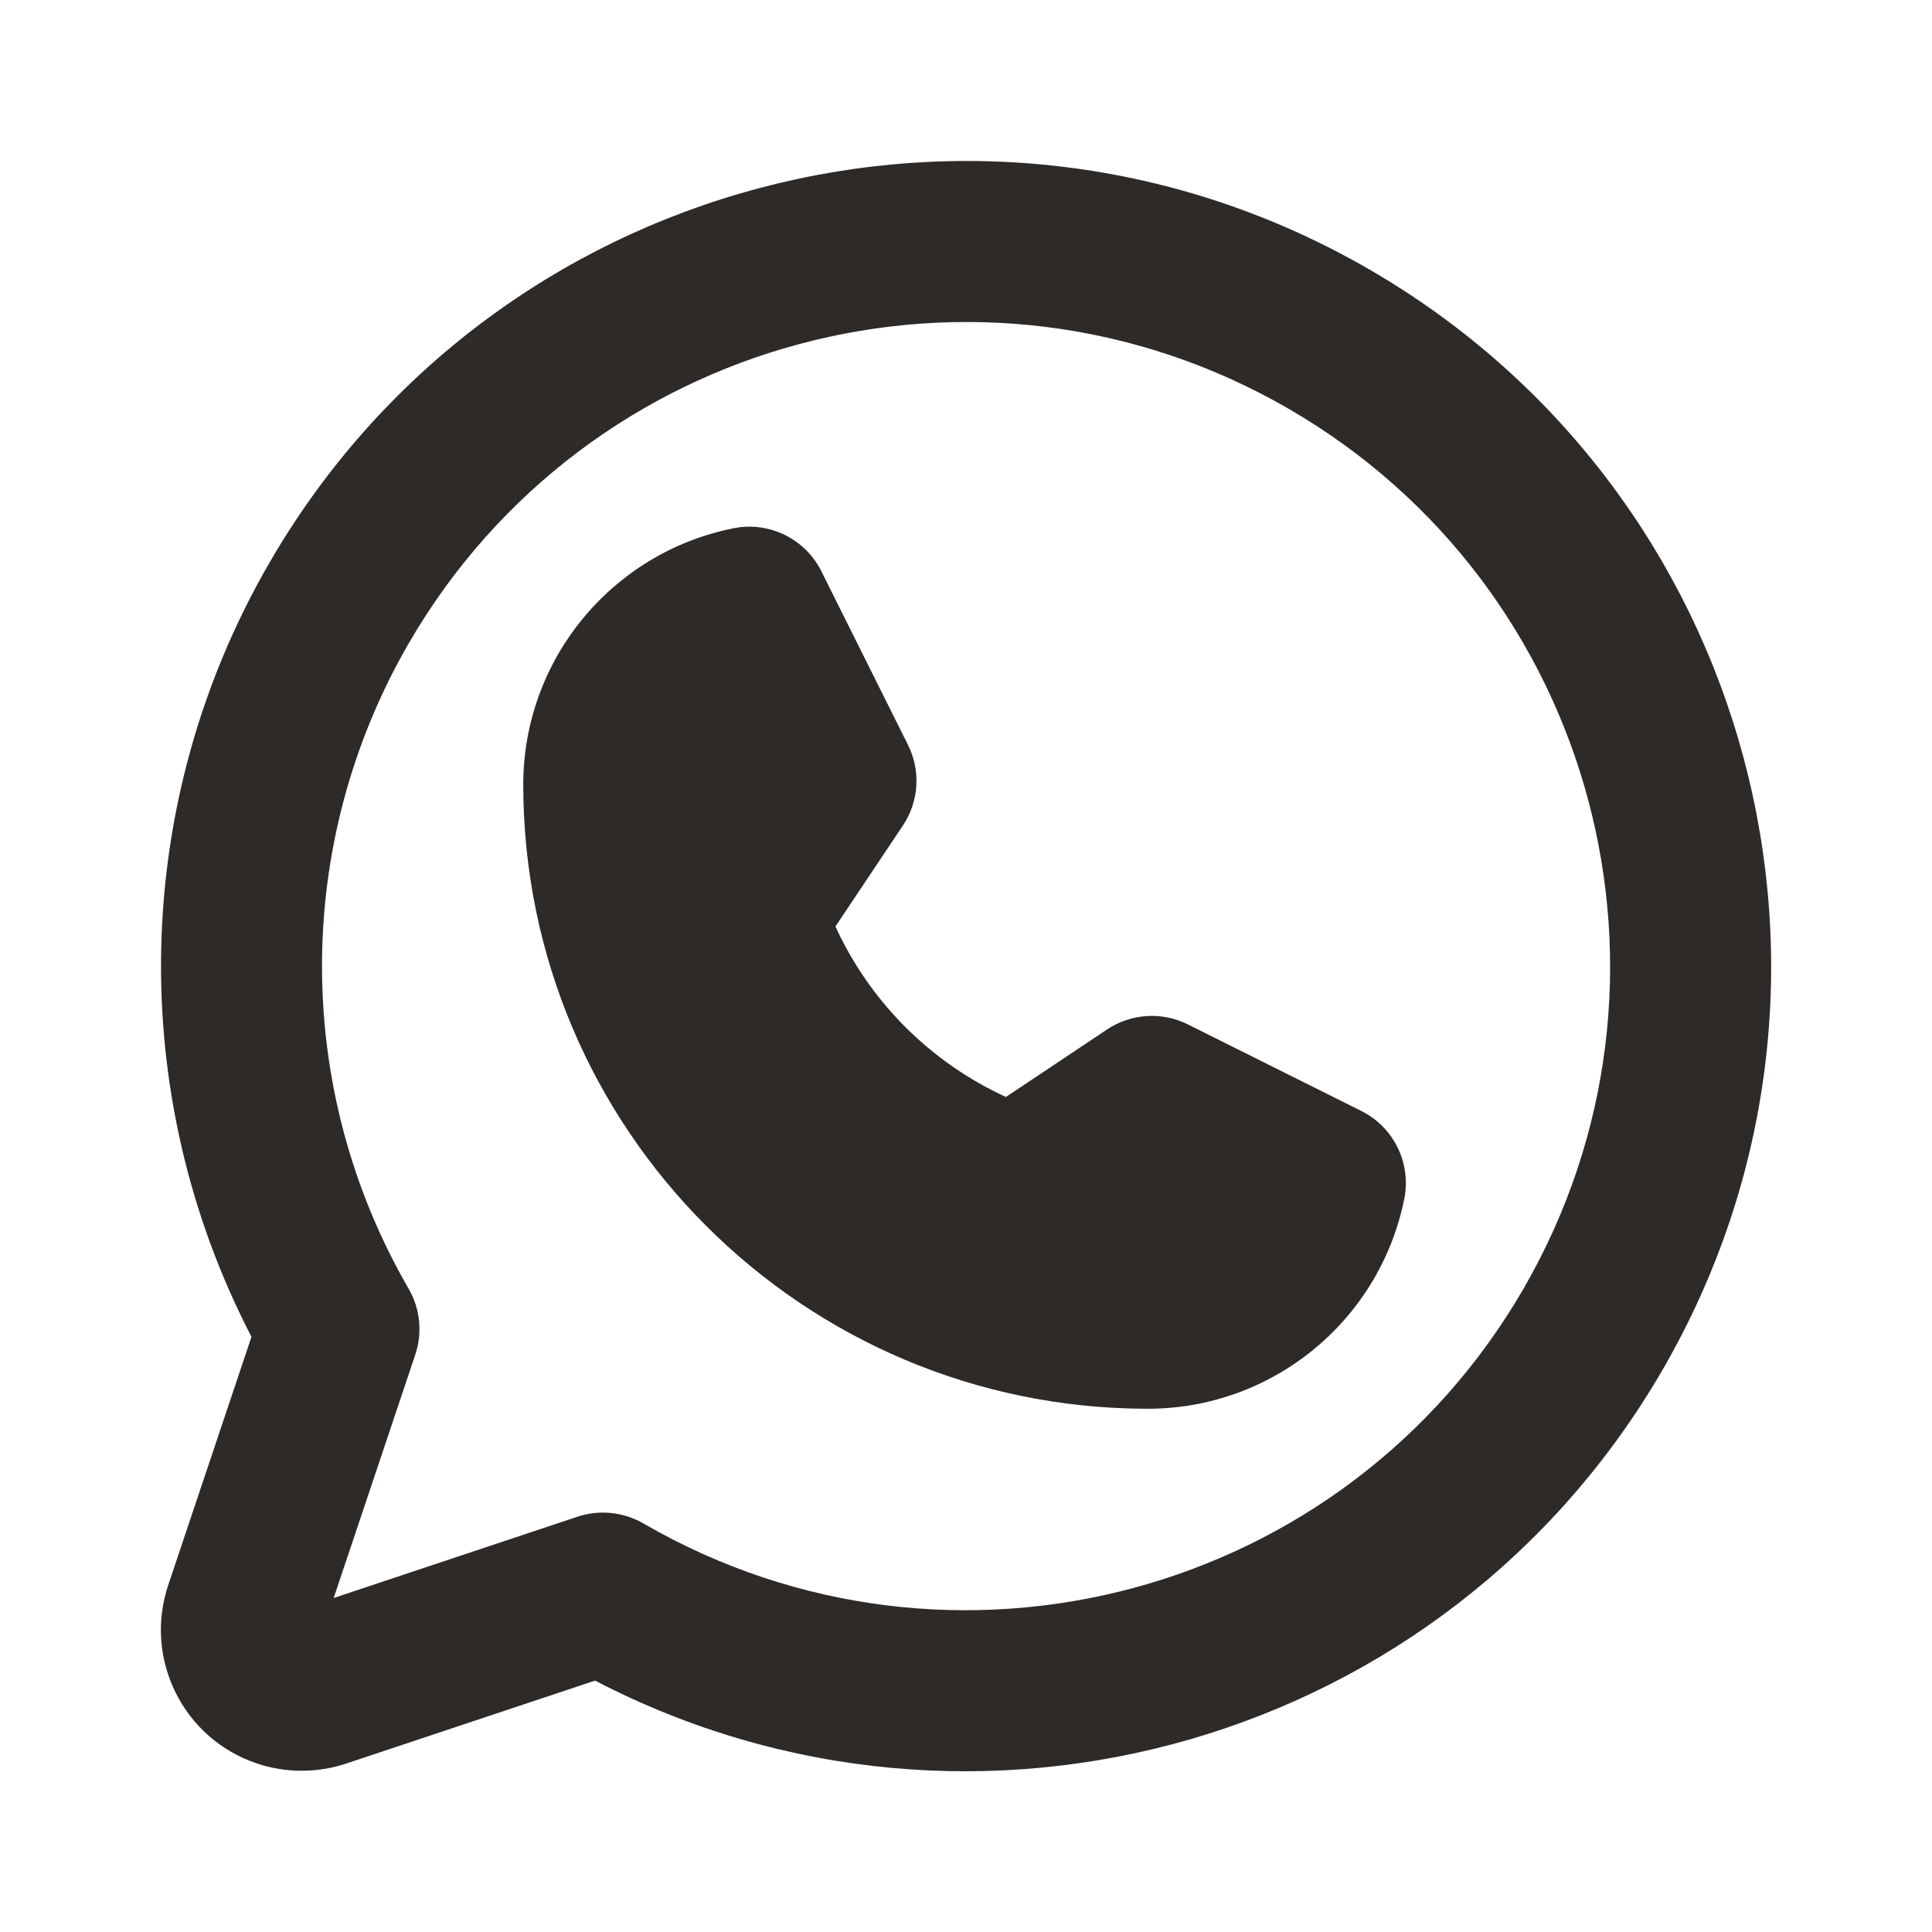
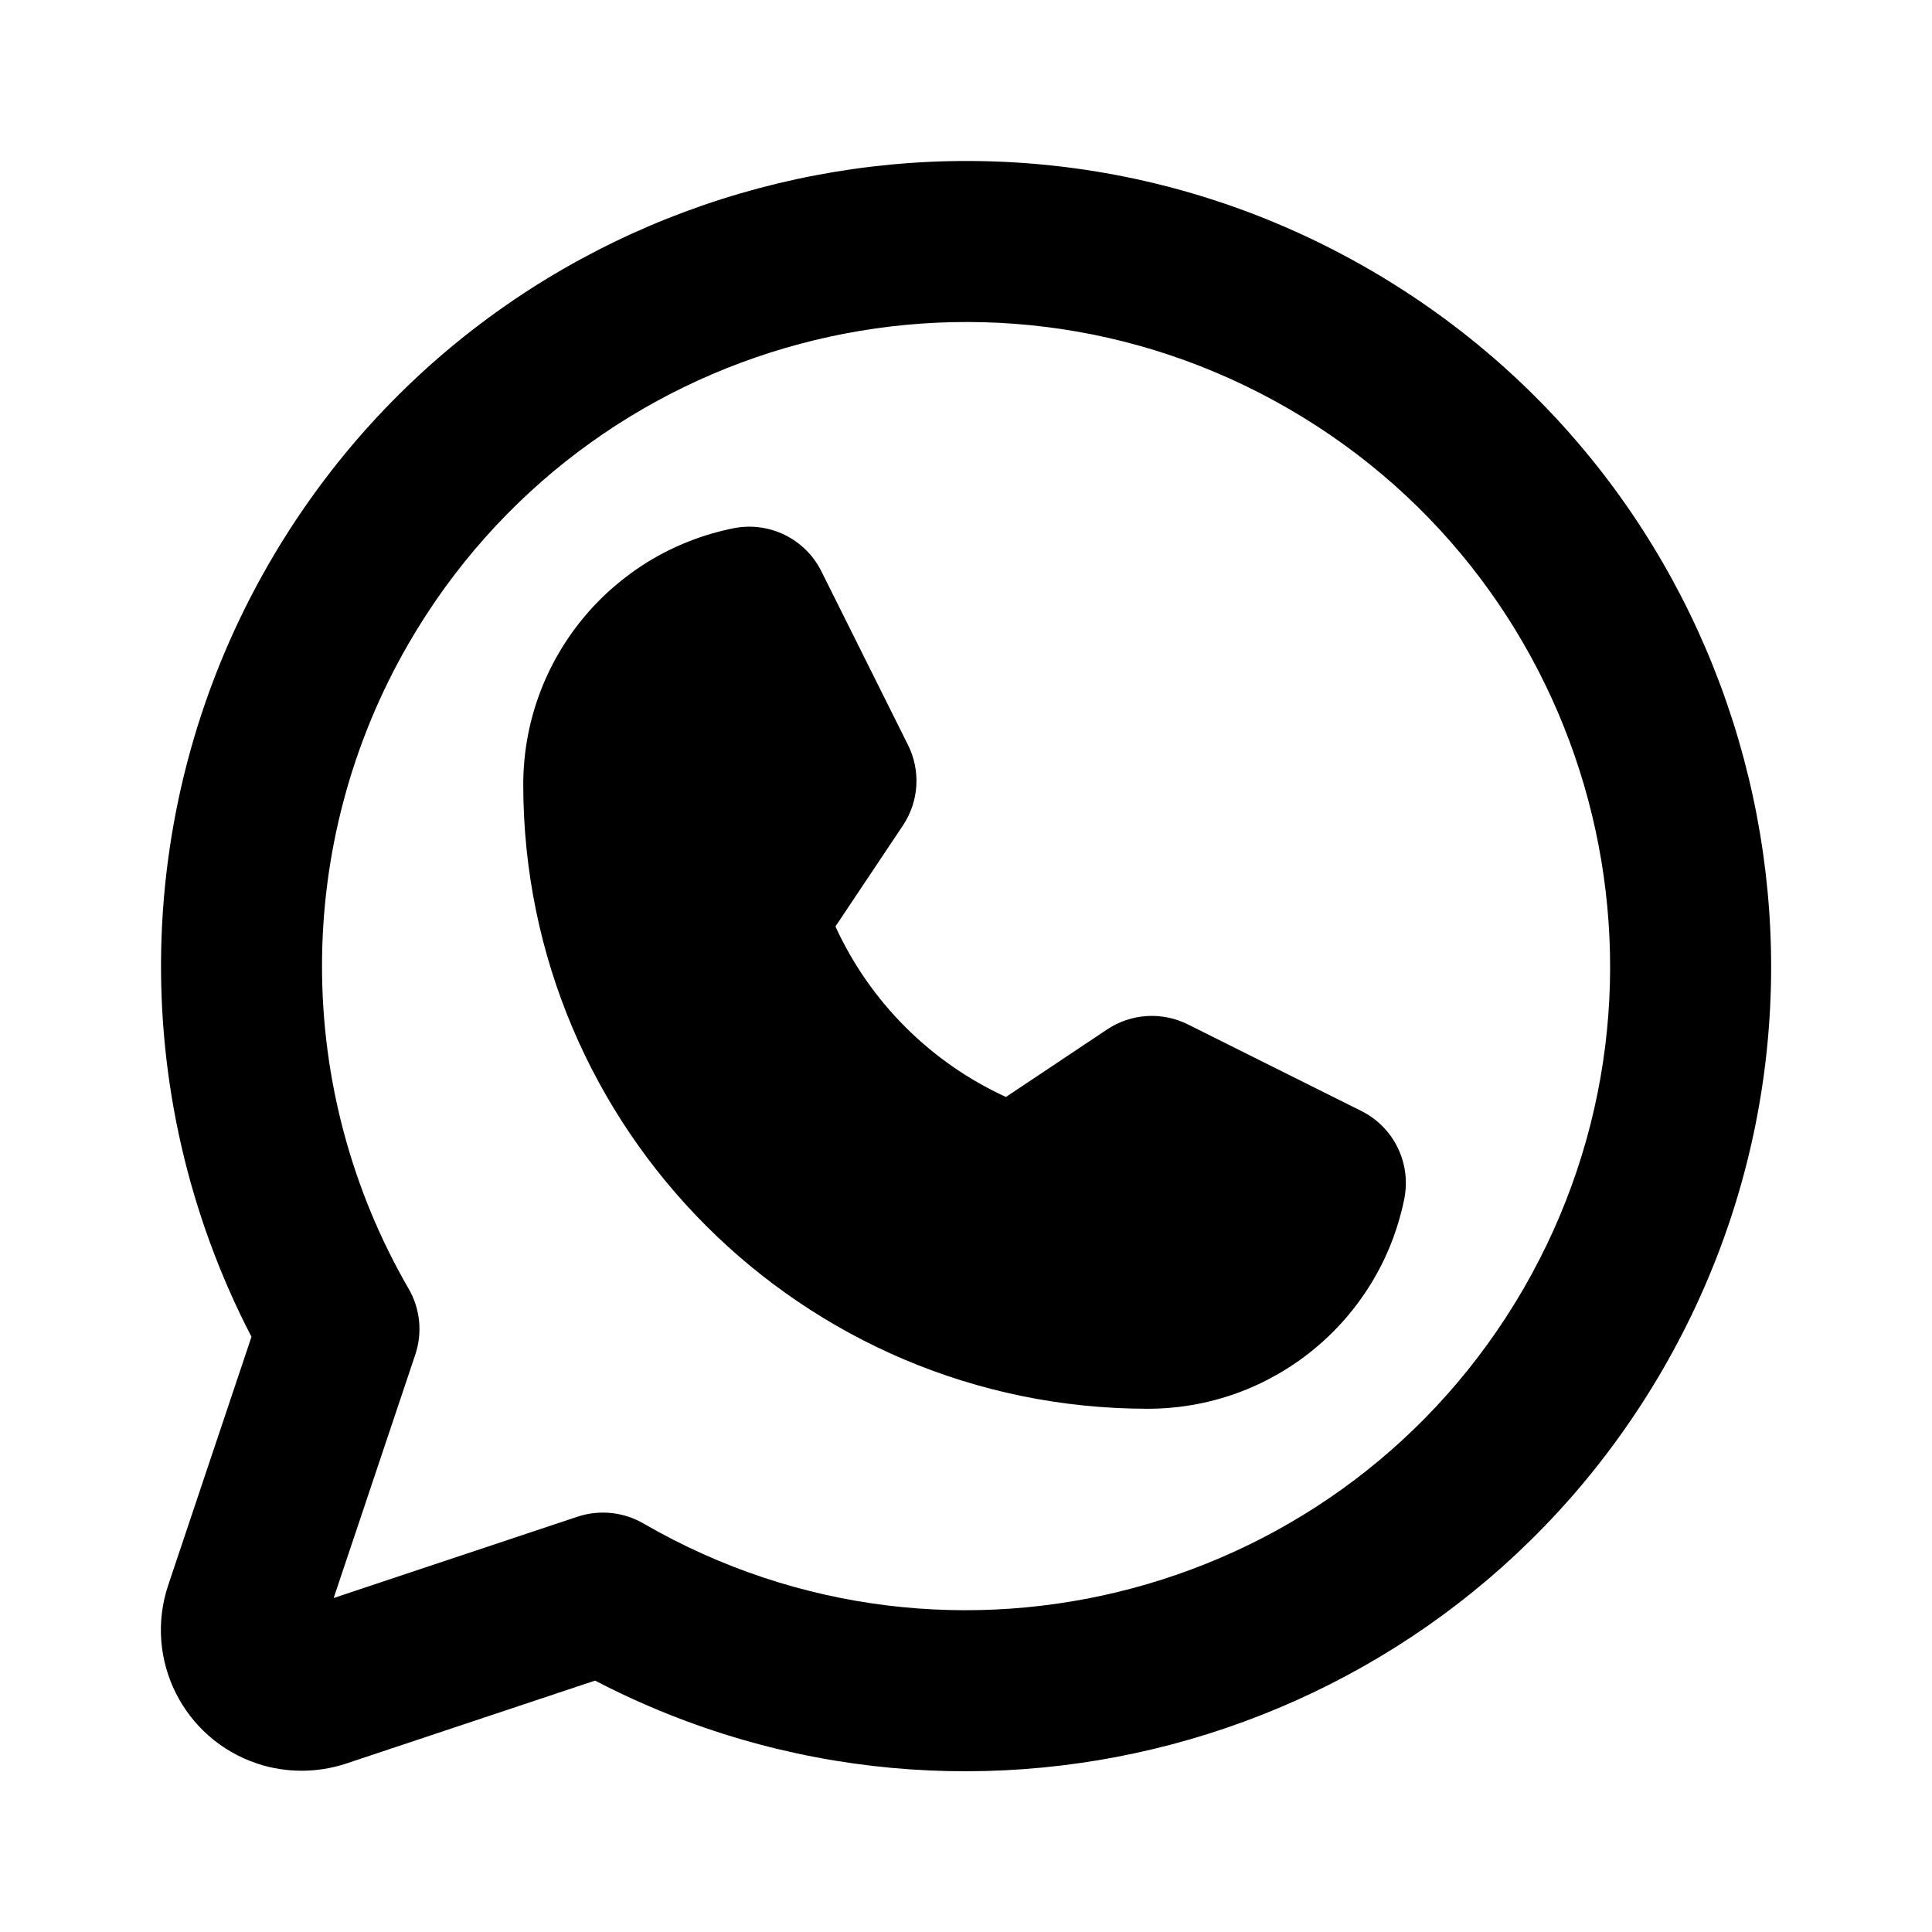
- <svg xmlns="http://www.w3.org/2000/svg" width="24" height="24" viewBox="0 0 24 24" fill="none">
-   <path d="M10.203 7.096C10.002 6.693 9.555 6.474 9.113 6.562C7.593 6.866 6.499 8.2 6.5 9.751C6.504 14.028 9.97 17.494 14.248 17.5C15.798 17.505 17.136 16.414 17.444 14.895C17.534 14.452 17.316 14.003 16.911 13.801L14.755 12.725C14.434 12.565 14.052 12.589 13.753 12.788L12.496 13.627C11.558 13.197 10.807 12.445 10.378 11.509L11.216 10.255C11.416 9.956 11.44 9.574 11.279 9.253L10.203 7.096Z" fill="#2D2A28" />
-   <path fill-rule="evenodd" clip-rule="evenodd" d="M17.01 3.347C12.23 0.58 6.112 2.212 3.346 6.992C1.629 9.957 1.555 13.584 3.124 16.606L2.089 19.693C1.783 20.61 2.277 21.601 3.194 21.907L3.198 21.909C3.555 22.026 3.94 22.026 4.296 21.909L7.392 20.877C12.108 23.33 17.966 21.658 20.656 17.011C23.421 12.231 21.789 6.113 17.01 3.347ZM18.925 16.01C16.713 19.829 11.826 21.136 8.005 18.932C7.755 18.783 7.452 18.749 7.174 18.841L4.145 19.851L5.159 16.827C5.25 16.555 5.22 16.257 5.076 16.009C3.641 13.529 3.642 10.473 5.076 7.994C7.29 4.17 12.184 2.864 16.008 5.078C19.831 7.291 21.137 12.185 18.925 16.01Z" fill="#2D2A28" />
+ <svg xmlns="http://www.w3.org/2000/svg" width="24" height="24" viewBox="0 0 24 24" class="transition-colors duration-300">
+   <path d="M10.203 7.096C10.002 6.693 9.555 6.474 9.113 6.562C7.593 6.866 6.499 8.2 6.5 9.751C6.504 14.028 9.97 17.494 14.248 17.5C15.798 17.505 17.136 16.414 17.444 14.895C17.534 14.452 17.316 14.003 16.911 13.801L14.755 12.725C14.434 12.565 14.052 12.589 13.753 12.788L12.496 13.627C11.558 13.197 10.807 12.445 10.378 11.509L11.216 10.255C11.416 9.956 11.44 9.574 11.279 9.253L10.203 7.096Z" fill="currentColor" />
+   <path fill-rule="evenodd" clip-rule="evenodd" d="M17.01 3.347C12.23 0.58 6.112 2.212 3.346 6.992C1.629 9.957 1.555 13.584 3.124 16.606L2.089 19.693C1.783 20.61 2.277 21.601 3.194 21.907L3.198 21.909C3.555 22.026 3.94 22.026 4.296 21.909L7.392 20.877C12.108 23.33 17.966 21.658 20.656 17.011C23.421 12.231 21.789 6.113 17.01 3.347ZM18.925 16.01C16.713 19.829 11.826 21.136 8.005 18.932C7.755 18.783 7.452 18.749 7.174 18.841L4.145 19.851L5.159 16.827C5.25 16.555 5.22 16.257 5.076 16.009C3.641 13.529 3.642 10.473 5.076 7.994C7.29 4.17 12.184 2.864 16.008 5.078C19.831 7.291 21.137 12.185 18.925 16.01Z" fill="currentColor" />
</svg>
